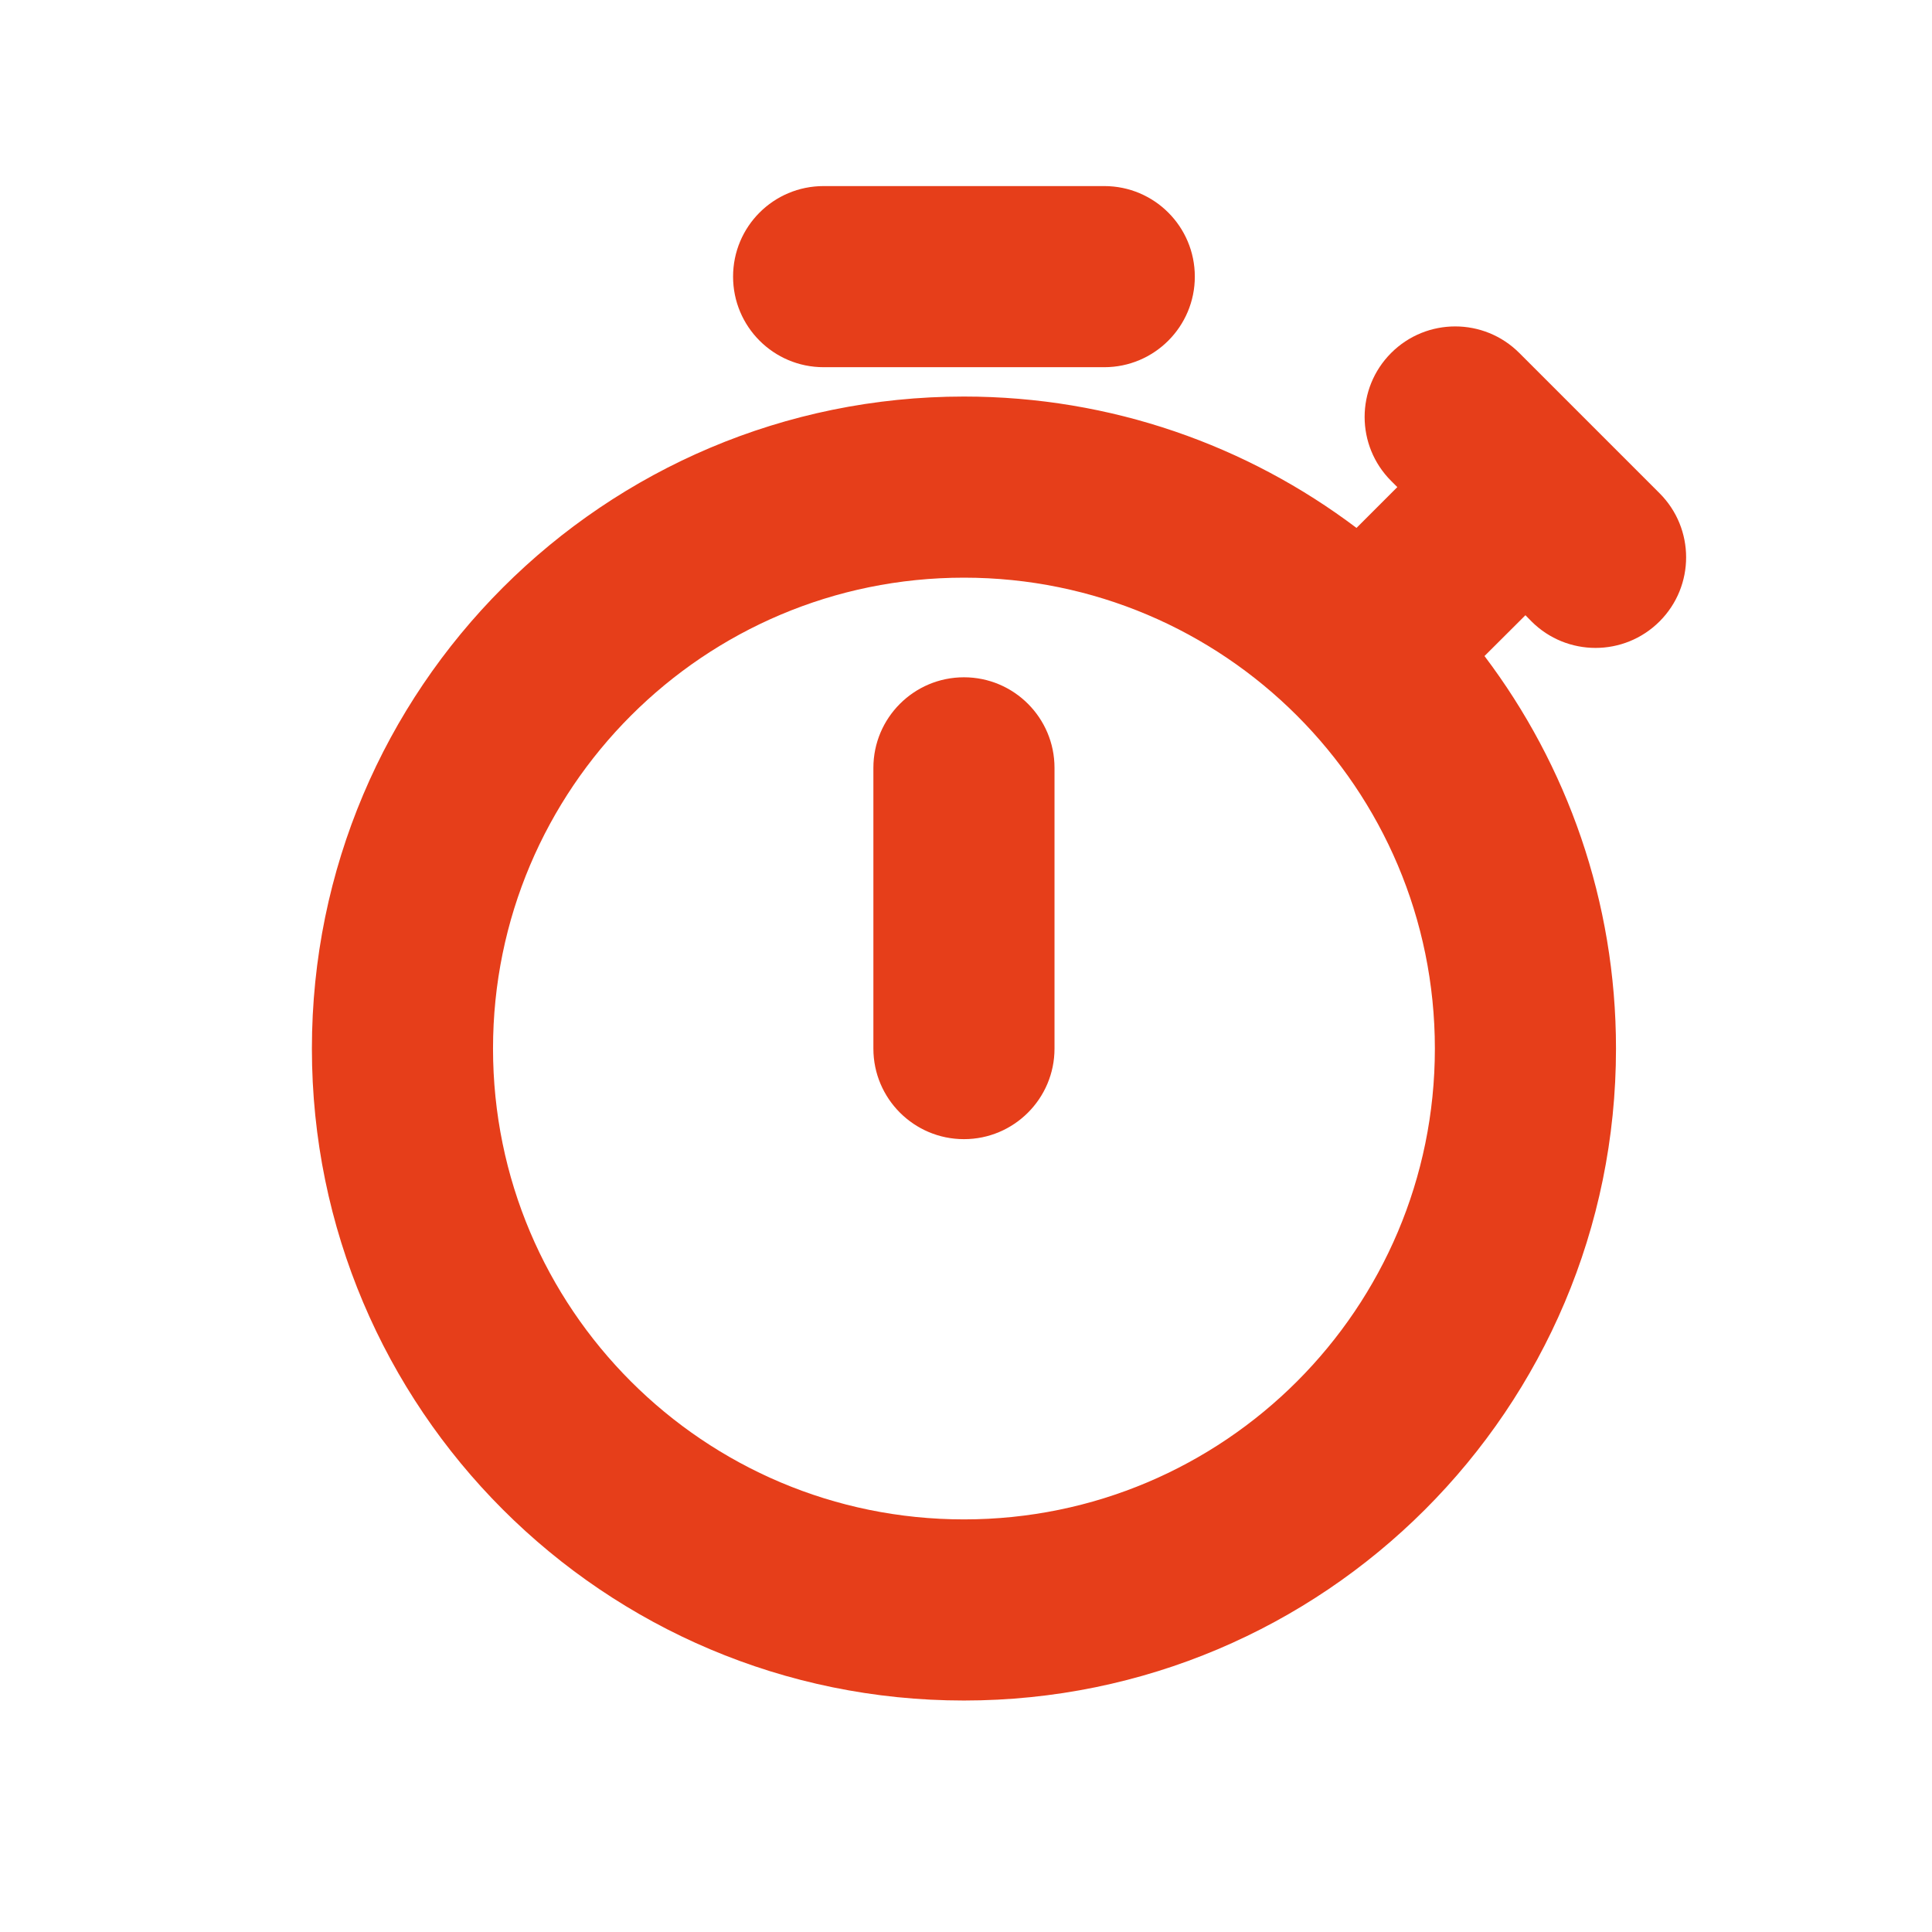
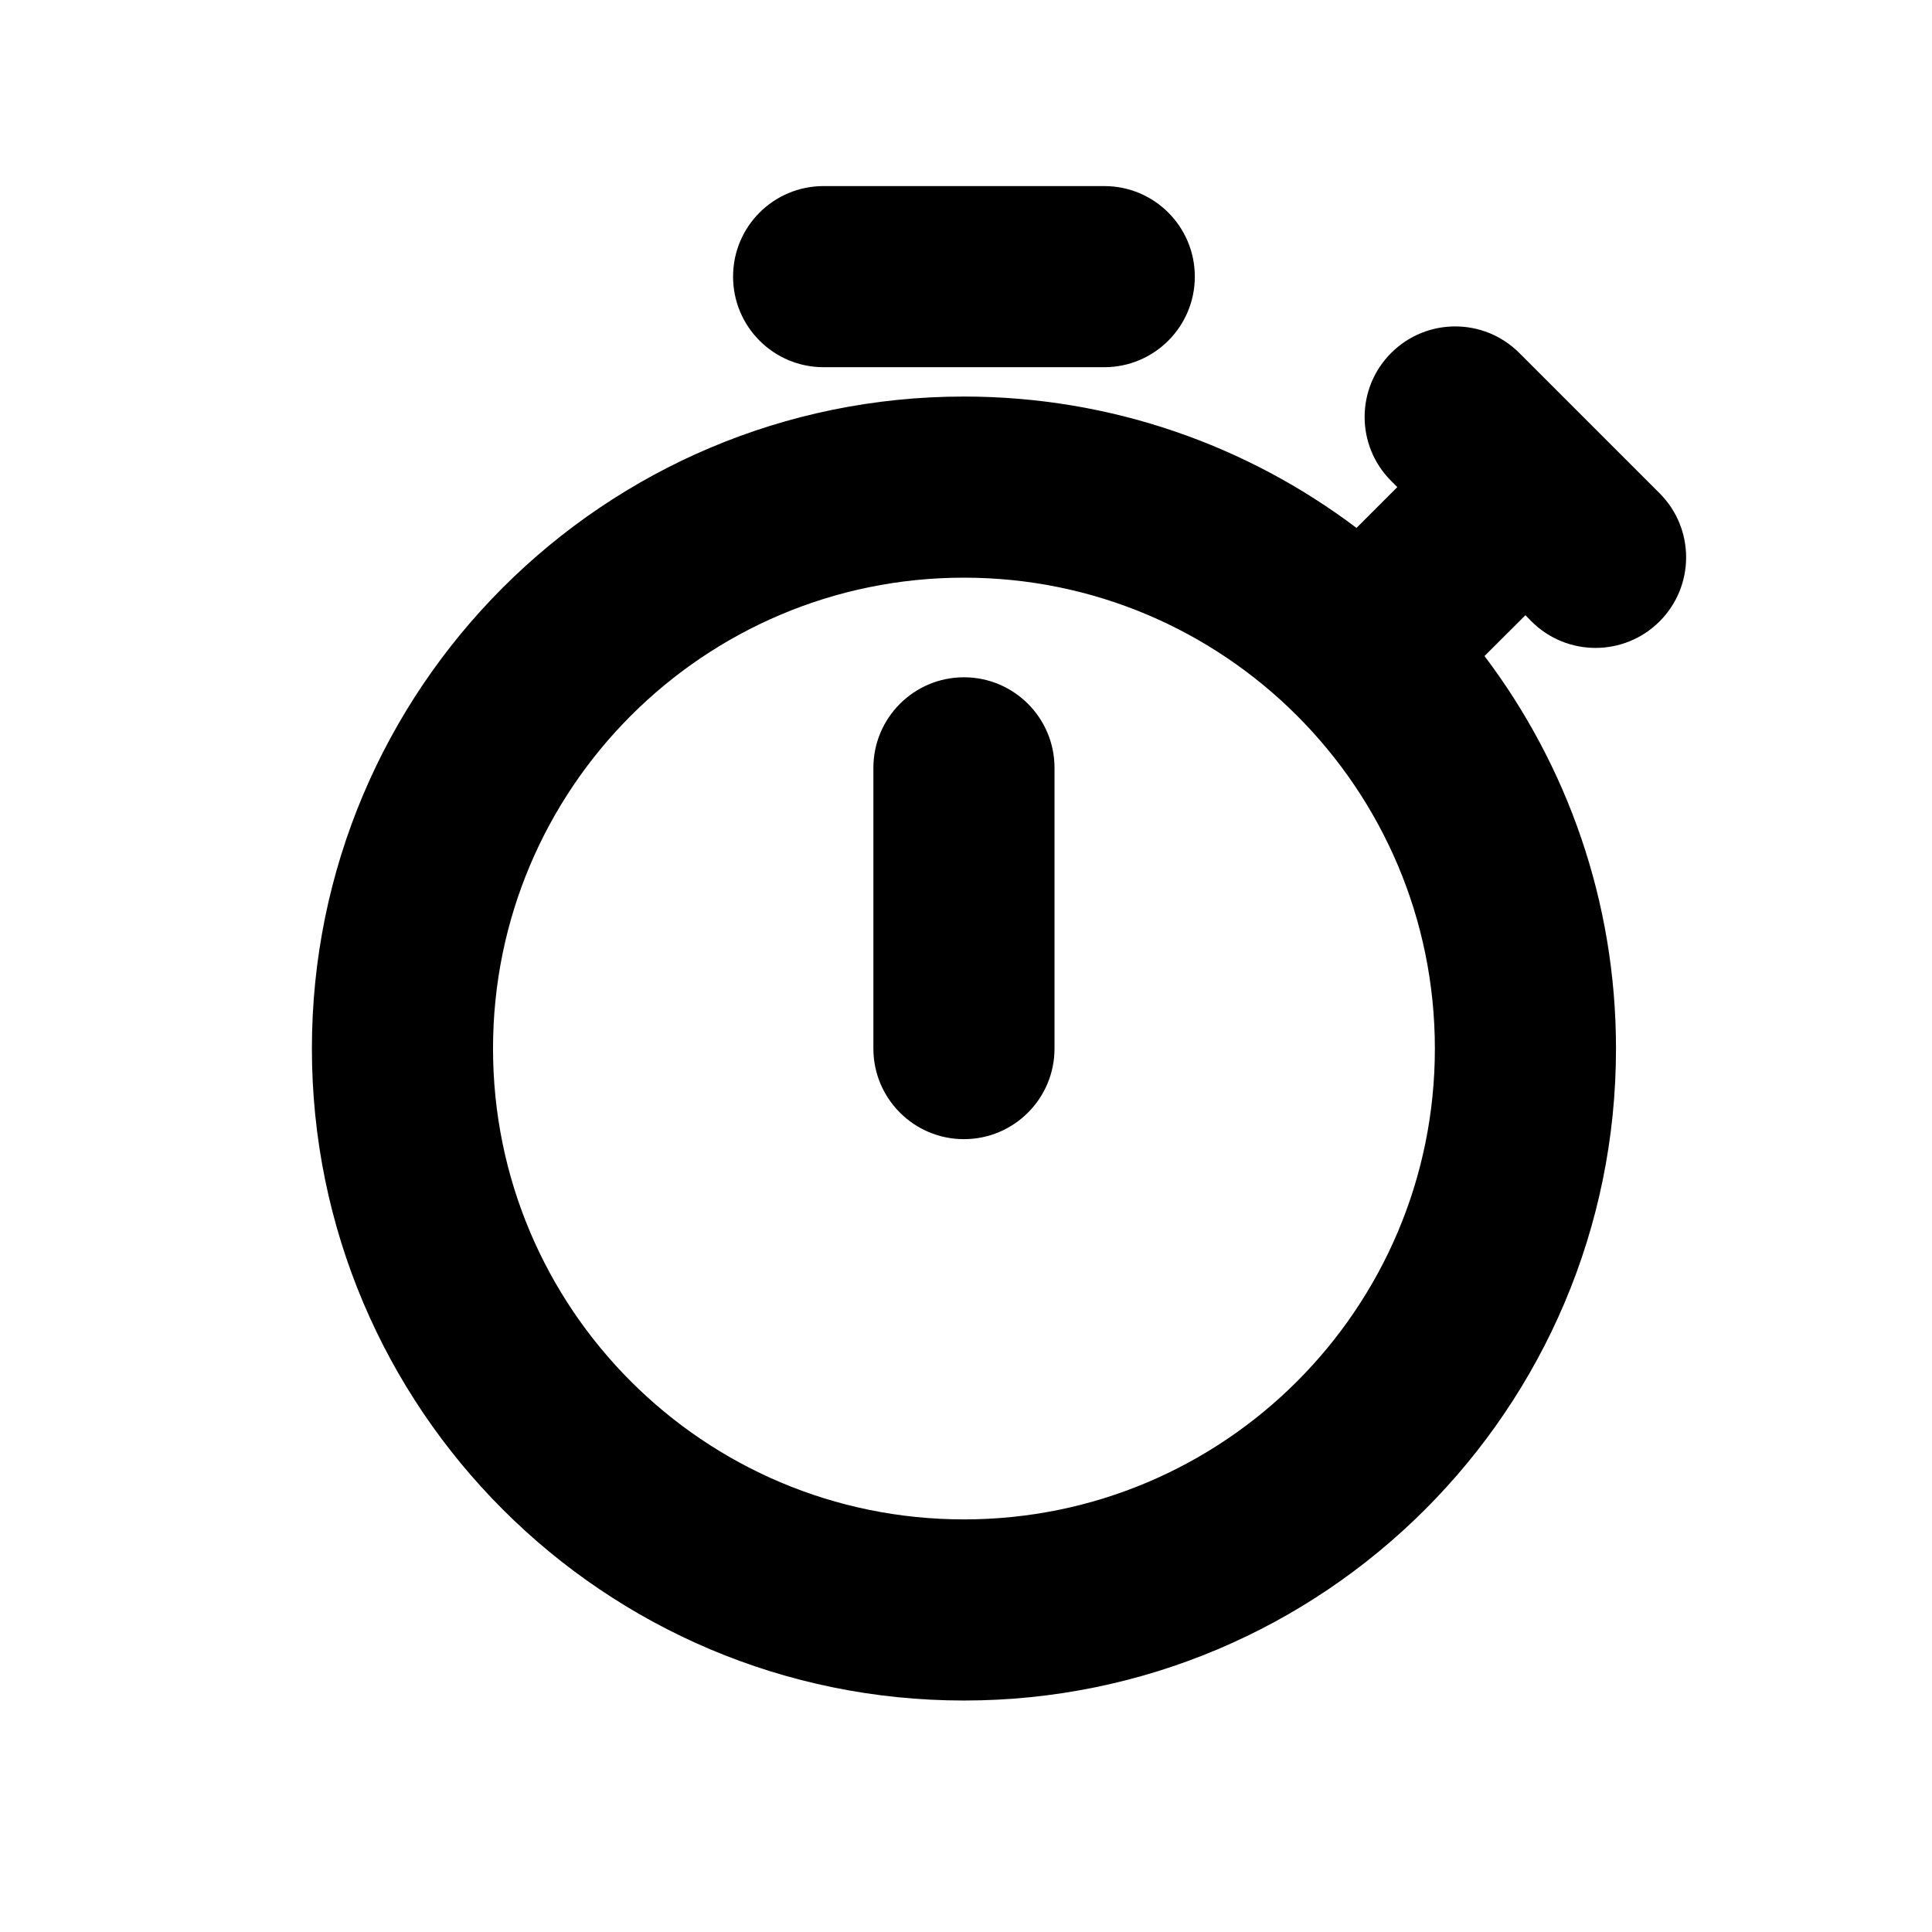
<svg xmlns="http://www.w3.org/2000/svg" viewBox="0 0 16 16">
-   <path d="M6.071 2.291C6.071 1.876 6.406 1.541 6.821 1.541H9.145C9.559 1.541 9.895 1.876 9.895 2.291C9.895 2.705 9.559 3.041 9.145 3.041H6.821C6.406 3.041 6.071 2.705 6.071 2.291Z" fill="#E63E1A" />
-   <path d="M8.733 6.359C8.733 5.945 8.397 5.609 7.983 5.609C7.569 5.609 7.233 5.945 7.233 6.359V8.684C7.233 9.098 7.569 9.434 7.983 9.434C8.397 9.434 8.733 9.098 8.733 8.684V6.359Z" fill="#E63E1A" />
-   <path fill-rule="evenodd" clip-rule="evenodd" d="M2.583 8.684C2.583 5.702 5.001 3.284 7.983 3.284C9.203 3.284 10.329 3.689 11.234 4.372L11.572 4.034L11.521 3.983C11.228 3.69 11.228 3.216 11.521 2.923C11.814 2.63 12.289 2.63 12.582 2.923L13.744 4.085C14.037 4.378 14.037 4.853 13.744 5.146C13.451 5.439 12.976 5.439 12.683 5.146L12.633 5.095L12.294 5.433C12.977 6.337 13.383 7.463 13.383 8.684C13.383 11.666 10.965 14.083 7.983 14.083C5.001 14.083 2.583 11.666 2.583 8.684ZM7.983 4.784C5.829 4.784 4.083 6.53 4.083 8.684C4.083 10.837 5.829 12.583 7.983 12.583C10.137 12.583 11.883 10.837 11.883 8.684C11.883 6.53 10.137 4.784 7.983 4.784Z" fill="#E63E1A" />
+   <path d="M6.071 2.291C6.071 1.876 6.406 1.541 6.821 1.541H9.145C9.559 1.541 9.895 1.876 9.895 2.291C9.895 2.705 9.559 3.041 9.145 3.041H6.821C6.406 3.041 6.071 2.705 6.071 2.291Z" />
+   <path d="M8.733 6.359C8.733 5.945 8.397 5.609 7.983 5.609C7.569 5.609 7.233 5.945 7.233 6.359V8.684C7.233 9.098 7.569 9.434 7.983 9.434C8.397 9.434 8.733 9.098 8.733 8.684V6.359Z" />
+   <path fill-rule="evenodd" clip-rule="evenodd" d="M2.583 8.684C2.583 5.702 5.001 3.284 7.983 3.284C9.203 3.284 10.329 3.689 11.234 4.372L11.572 4.034L11.521 3.983C11.228 3.69 11.228 3.216 11.521 2.923C11.814 2.63 12.289 2.63 12.582 2.923L13.744 4.085C14.037 4.378 14.037 4.853 13.744 5.146C13.451 5.439 12.976 5.439 12.683 5.146L12.633 5.095L12.294 5.433C12.977 6.337 13.383 7.463 13.383 8.684C13.383 11.666 10.965 14.083 7.983 14.083C5.001 14.083 2.583 11.666 2.583 8.684ZM7.983 4.784C5.829 4.784 4.083 6.53 4.083 8.684C4.083 10.837 5.829 12.583 7.983 12.583C10.137 12.583 11.883 10.837 11.883 8.684C11.883 6.53 10.137 4.784 7.983 4.784Z" />
</svg>
